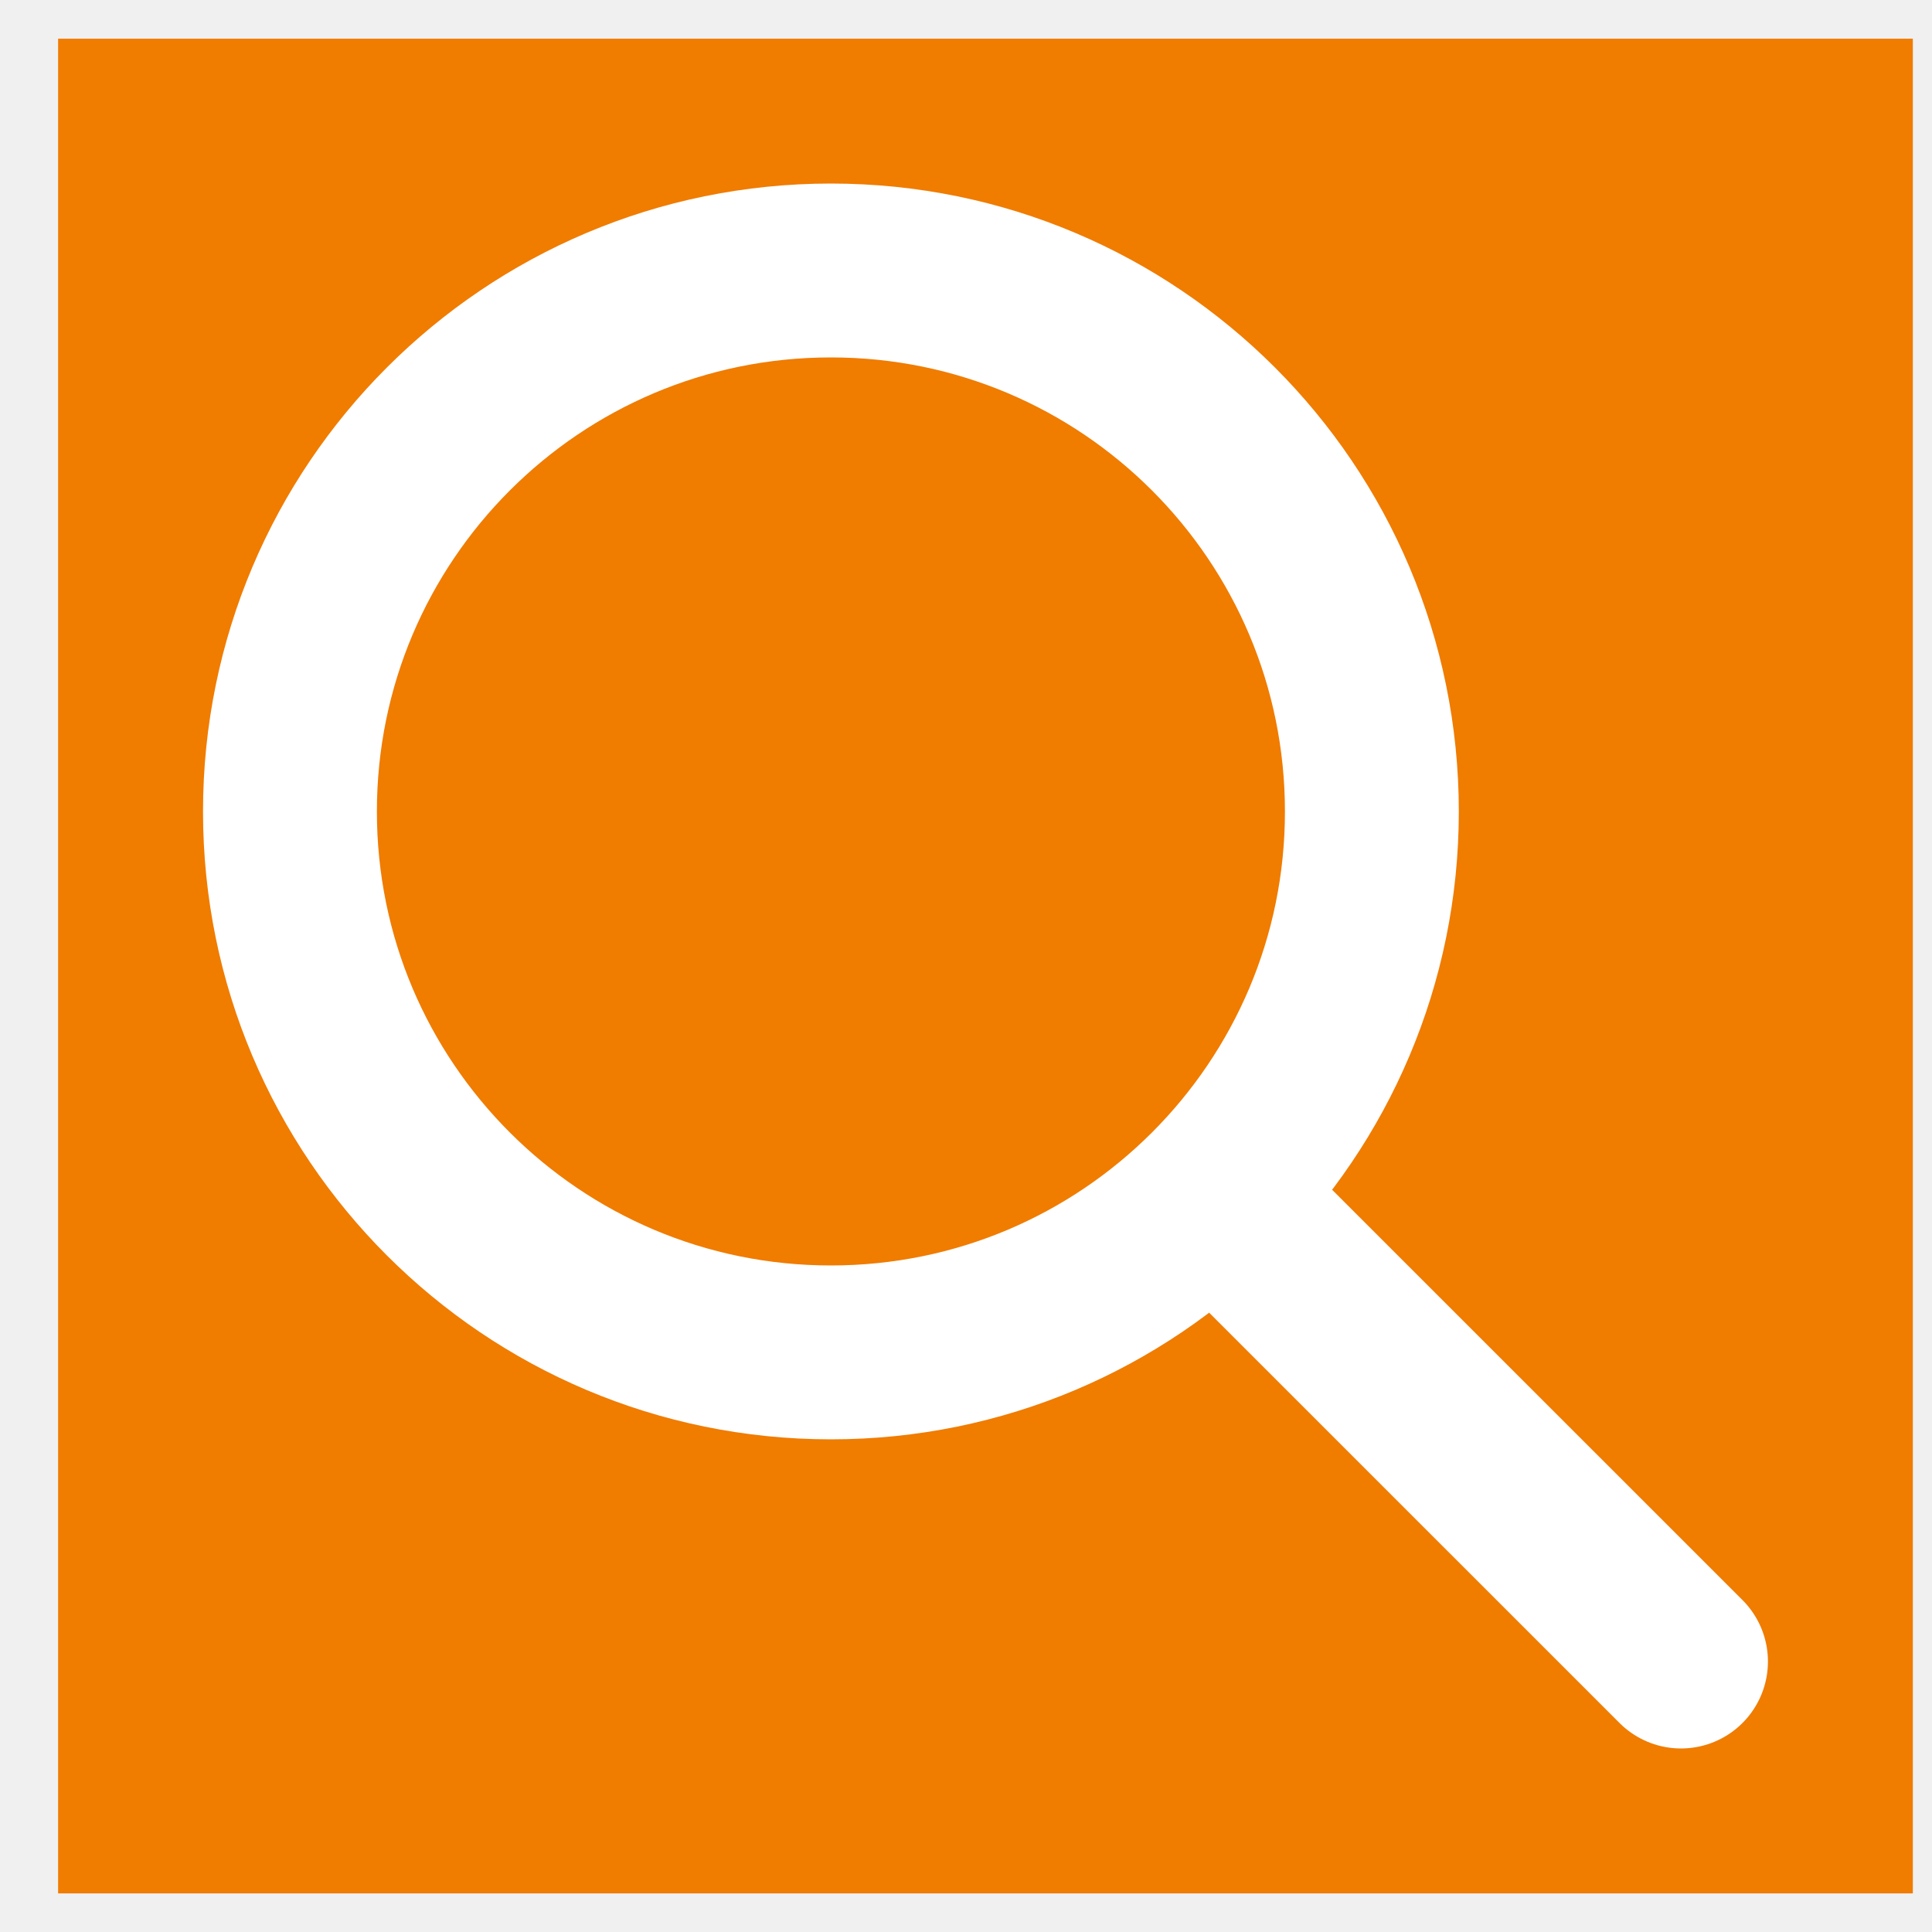
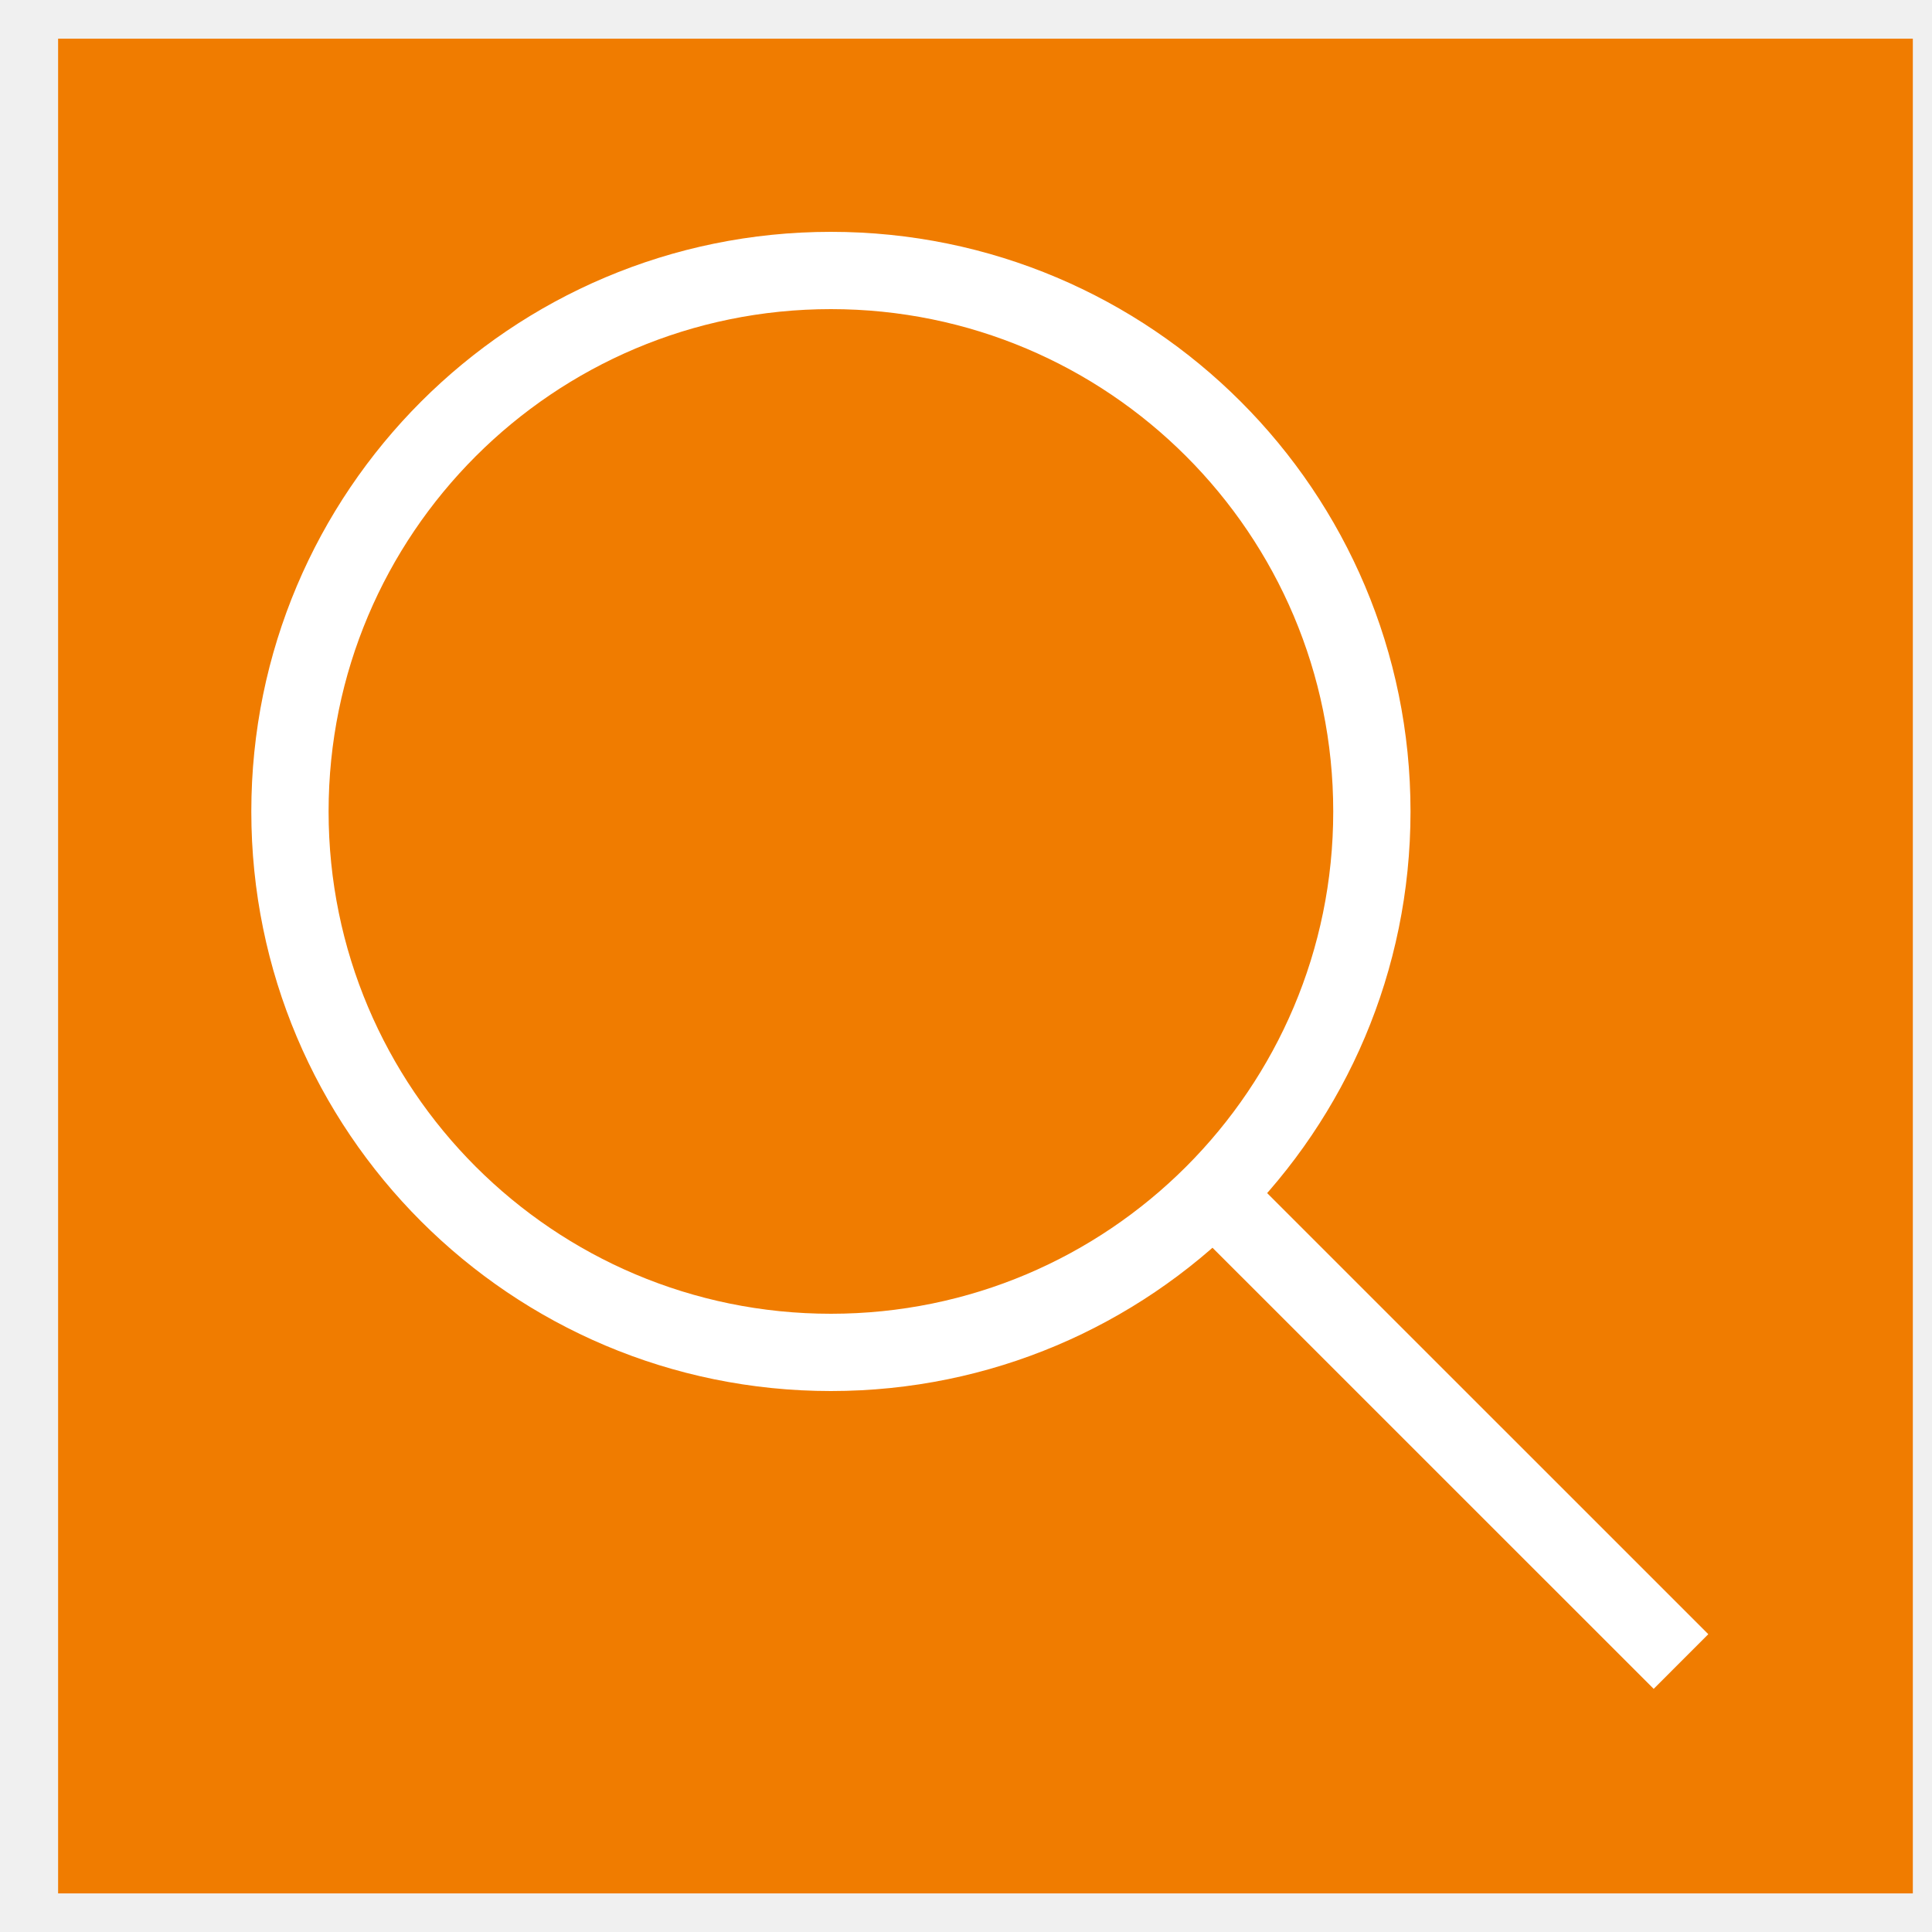
<svg xmlns="http://www.w3.org/2000/svg" width="25" height="25" viewBox="0 0 25 25" fill="none">
  <rect width="24" height="24" transform="translate(0.751953 0.500488)" fill="#F07C00" />
-   <path d="M10.752 17.5C14.618 17.5 17.752 14.367 17.752 10.501C17.752 6.634 14.618 3.5 10.752 3.5C6.886 3.5 3.752 6.634 3.752 10.501C3.752 14.367 6.886 17.5 10.752 17.5Z" stroke="white" stroke-width="2.25" stroke-linecap="round" stroke-linejoin="round" />
-   <path d="M15.752 15.501L21.752 21.5" stroke="white" stroke-width="2.25" stroke-linecap="round" stroke-linejoin="round" />
+   <path d="M10.752 17.5C14.618 17.5 17.752 14.367 17.752 10.501C17.752 6.634 14.618 3.5 10.752 3.5C6.886 3.5 3.752 6.634 3.752 10.501C3.752 14.367 6.886 17.5 10.752 17.5Z" stroke="white" strokeWidth="2.25" strokeLinecap="round" strokeLinejoin="round" />
+   <path d="M15.752 15.501L21.752 21.5" stroke="white" strokeWidth="2.25" strokeLinecap="round" strokeLinejoin="round" />
</svg>
